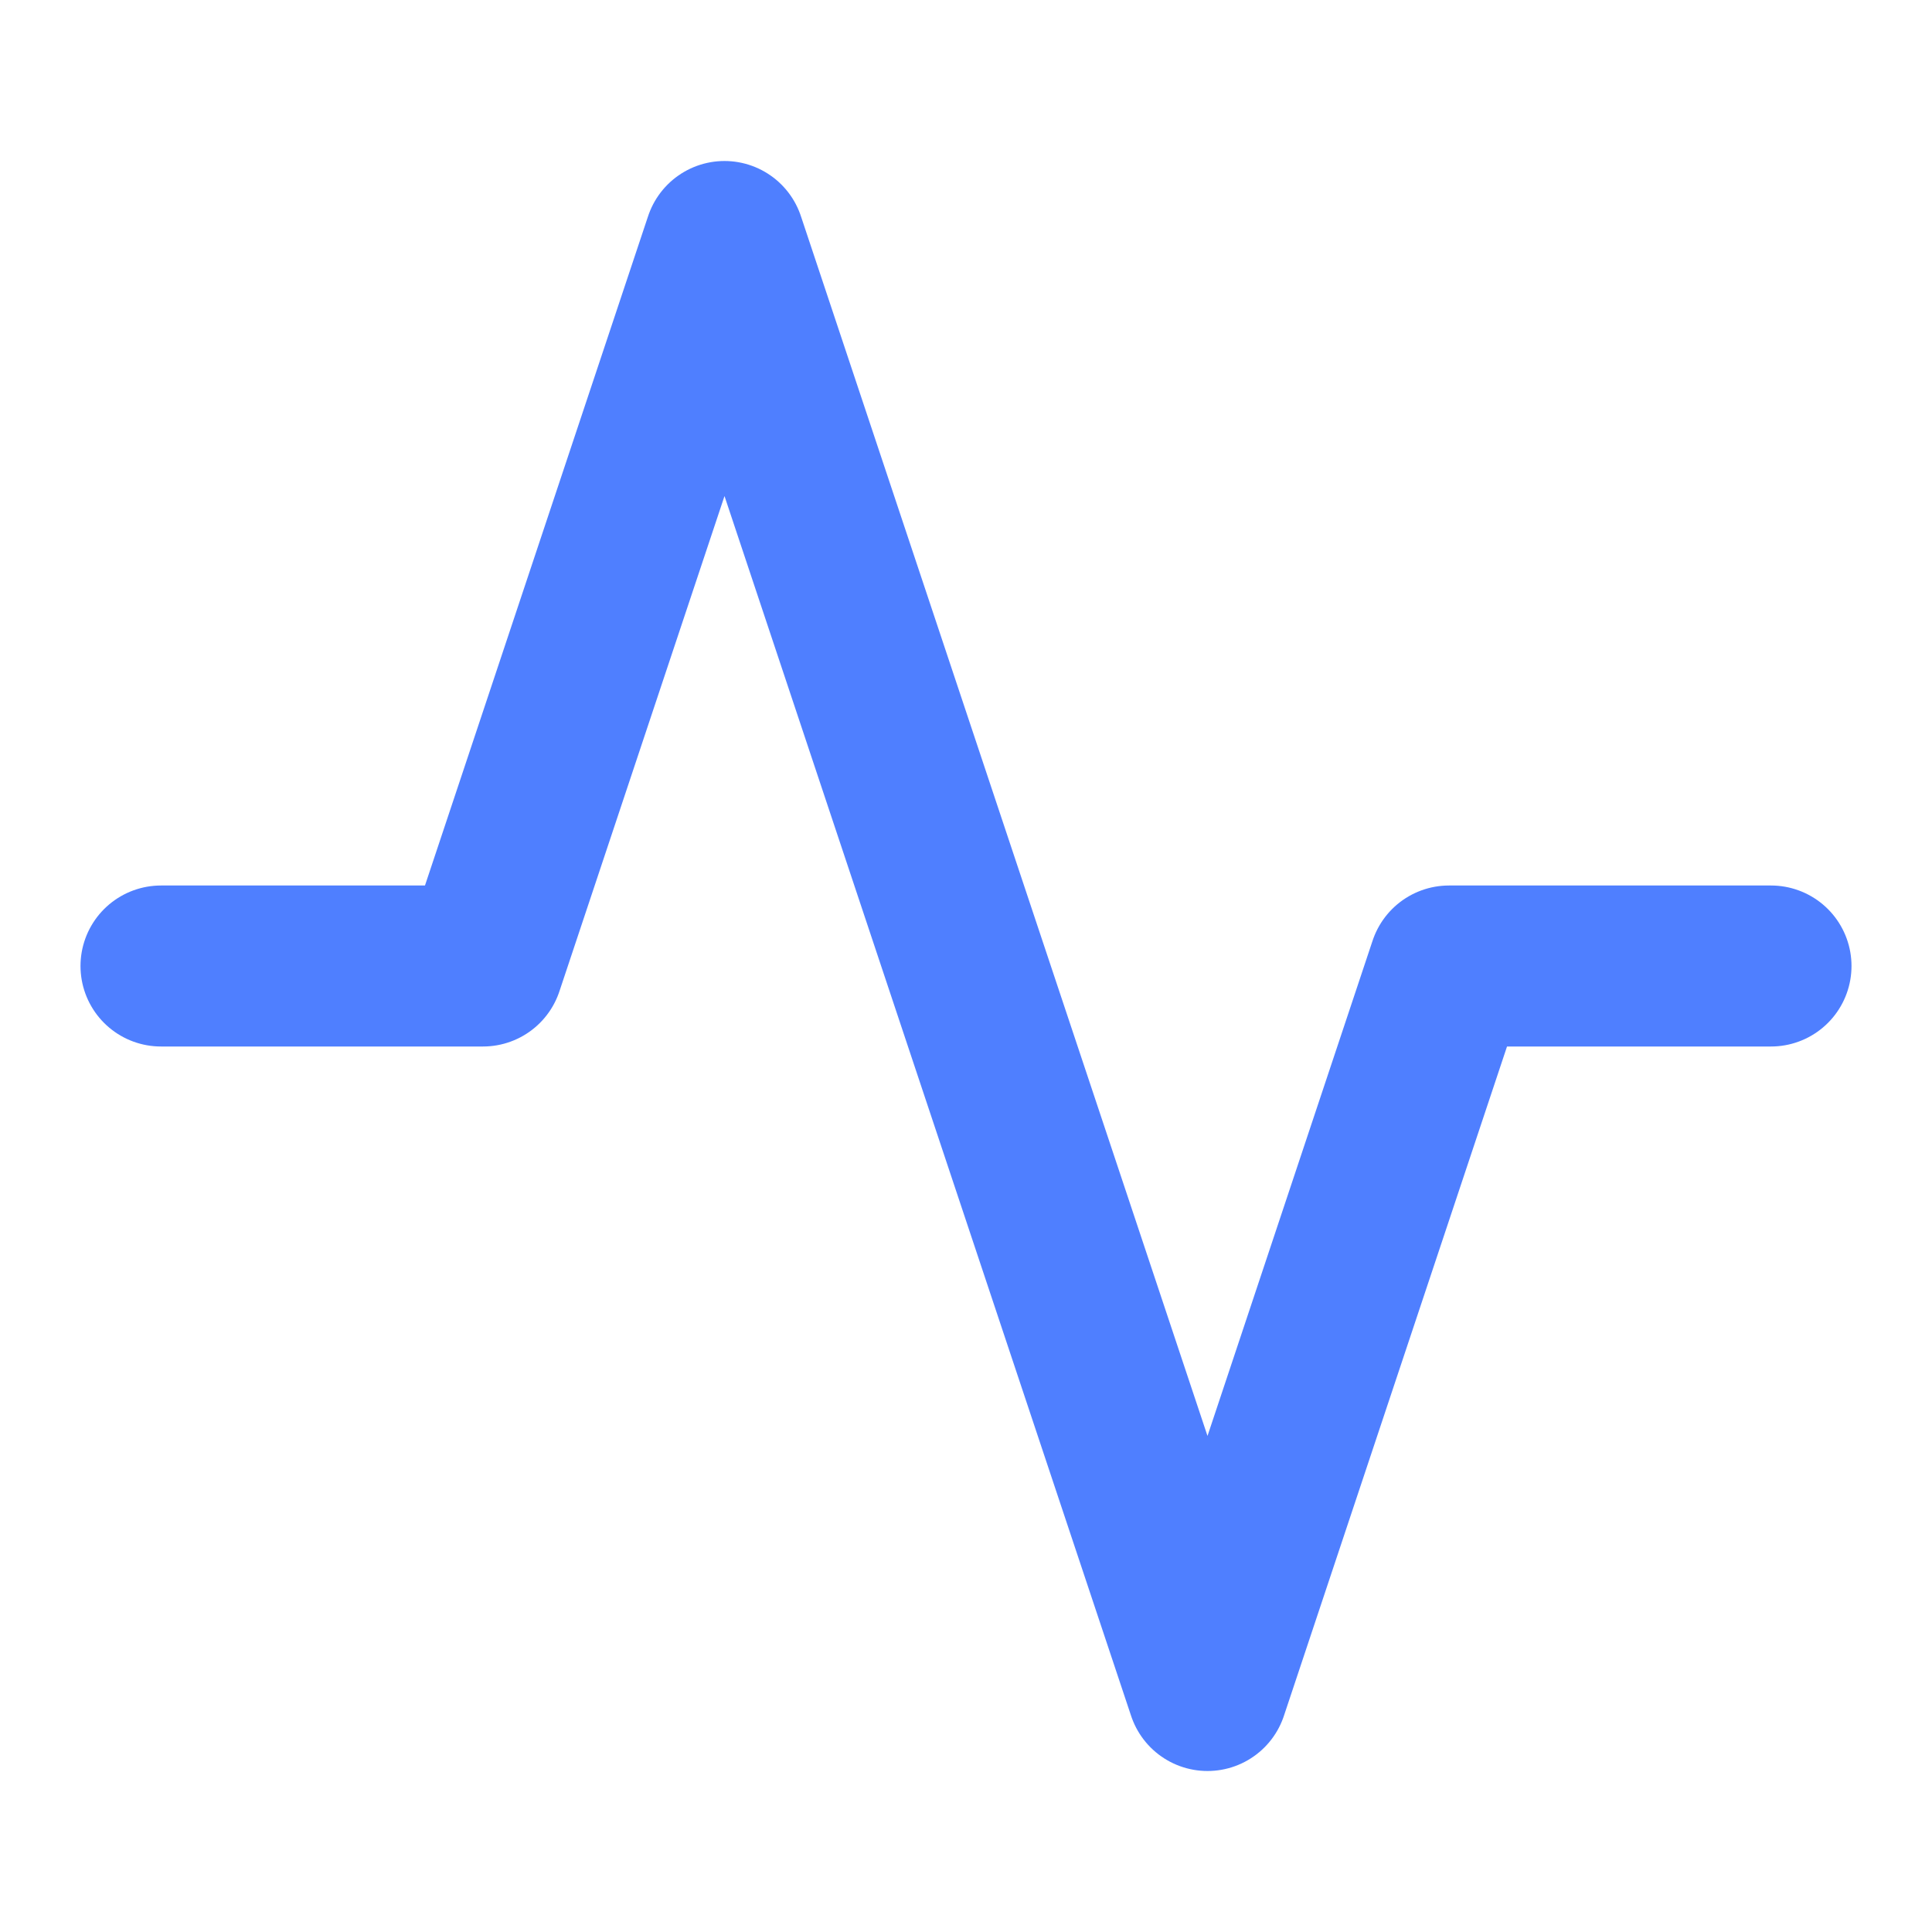
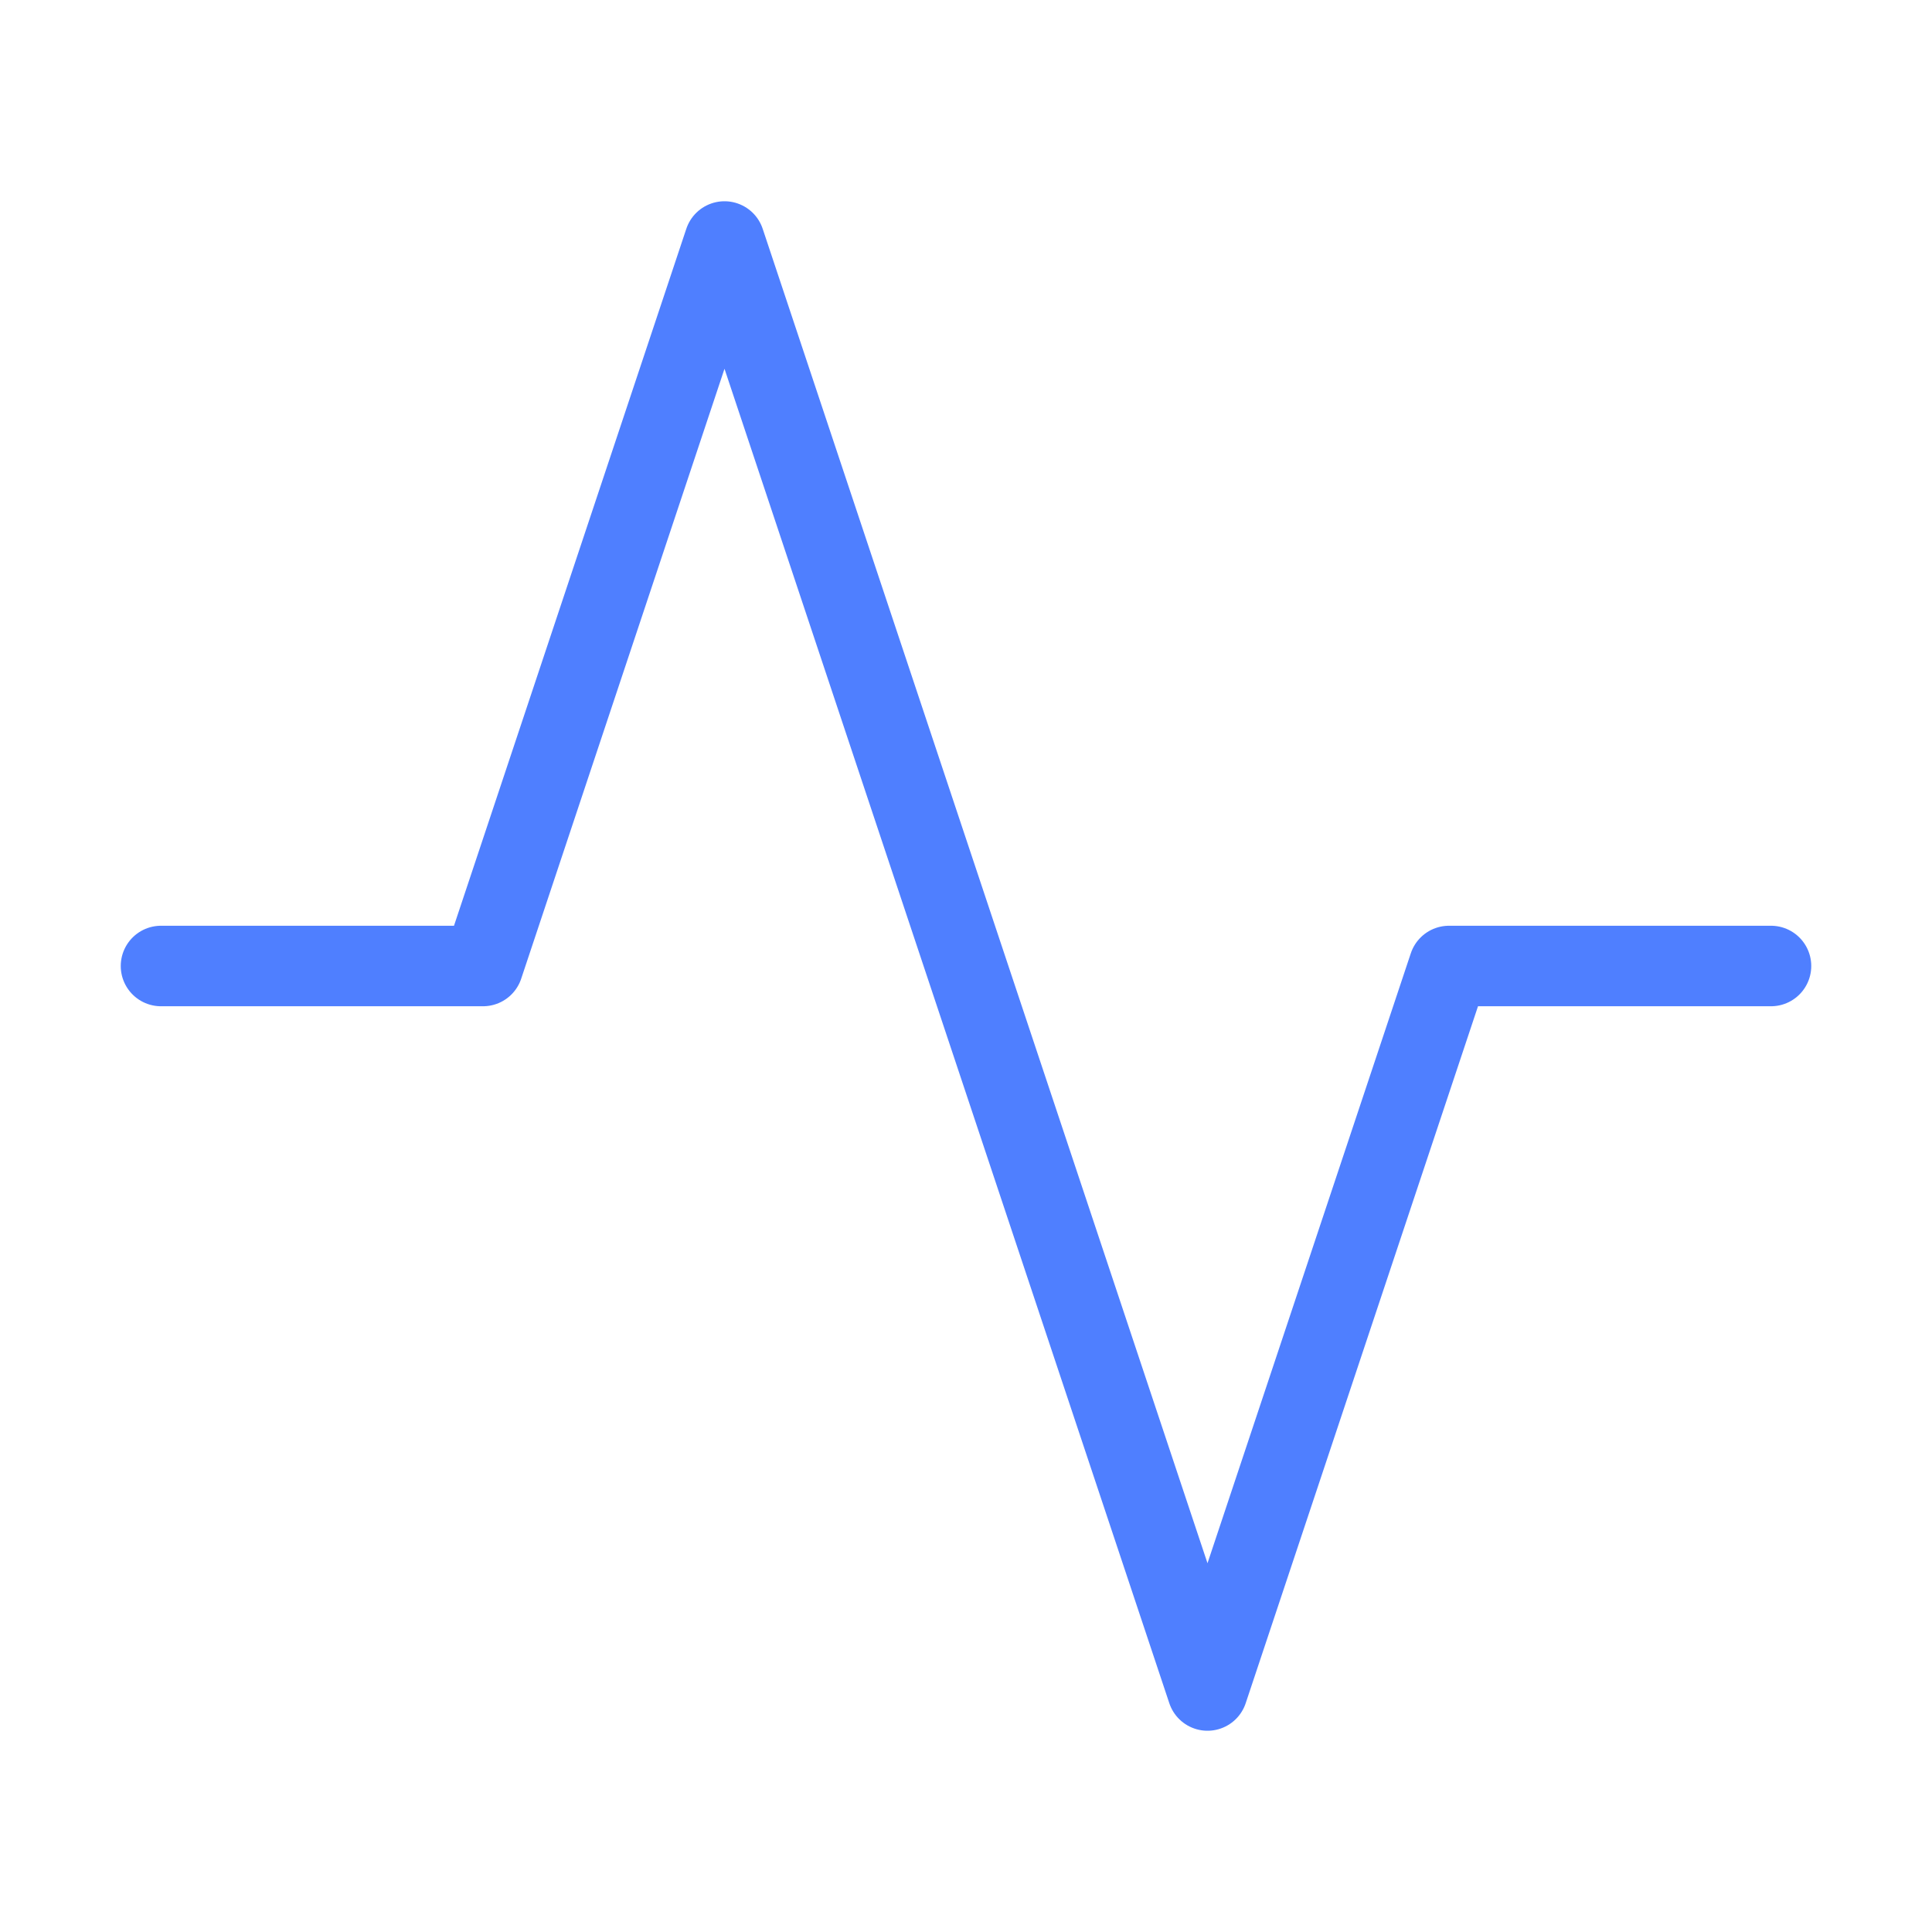
- <svg xmlns="http://www.w3.org/2000/svg" viewBox="0 0 24 24" fill="none" stroke="#4f7fff" stroke-width="2" stroke-linecap="round" stroke-linejoin="round">
-   <polyline points="22 12 18 12 15 21 9 3 6 12 2 12" />
+ <svg xmlns="http://www.w3.org/2000/svg" viewBox="0 0 48 48" fill="none" stroke="#4f7fff" stroke-width="2" stroke-linecap="round" stroke-linejoin="round">
+   <polyline points="44 24 36 24 30 42 18 6 12 24 4 24" />
</svg>
